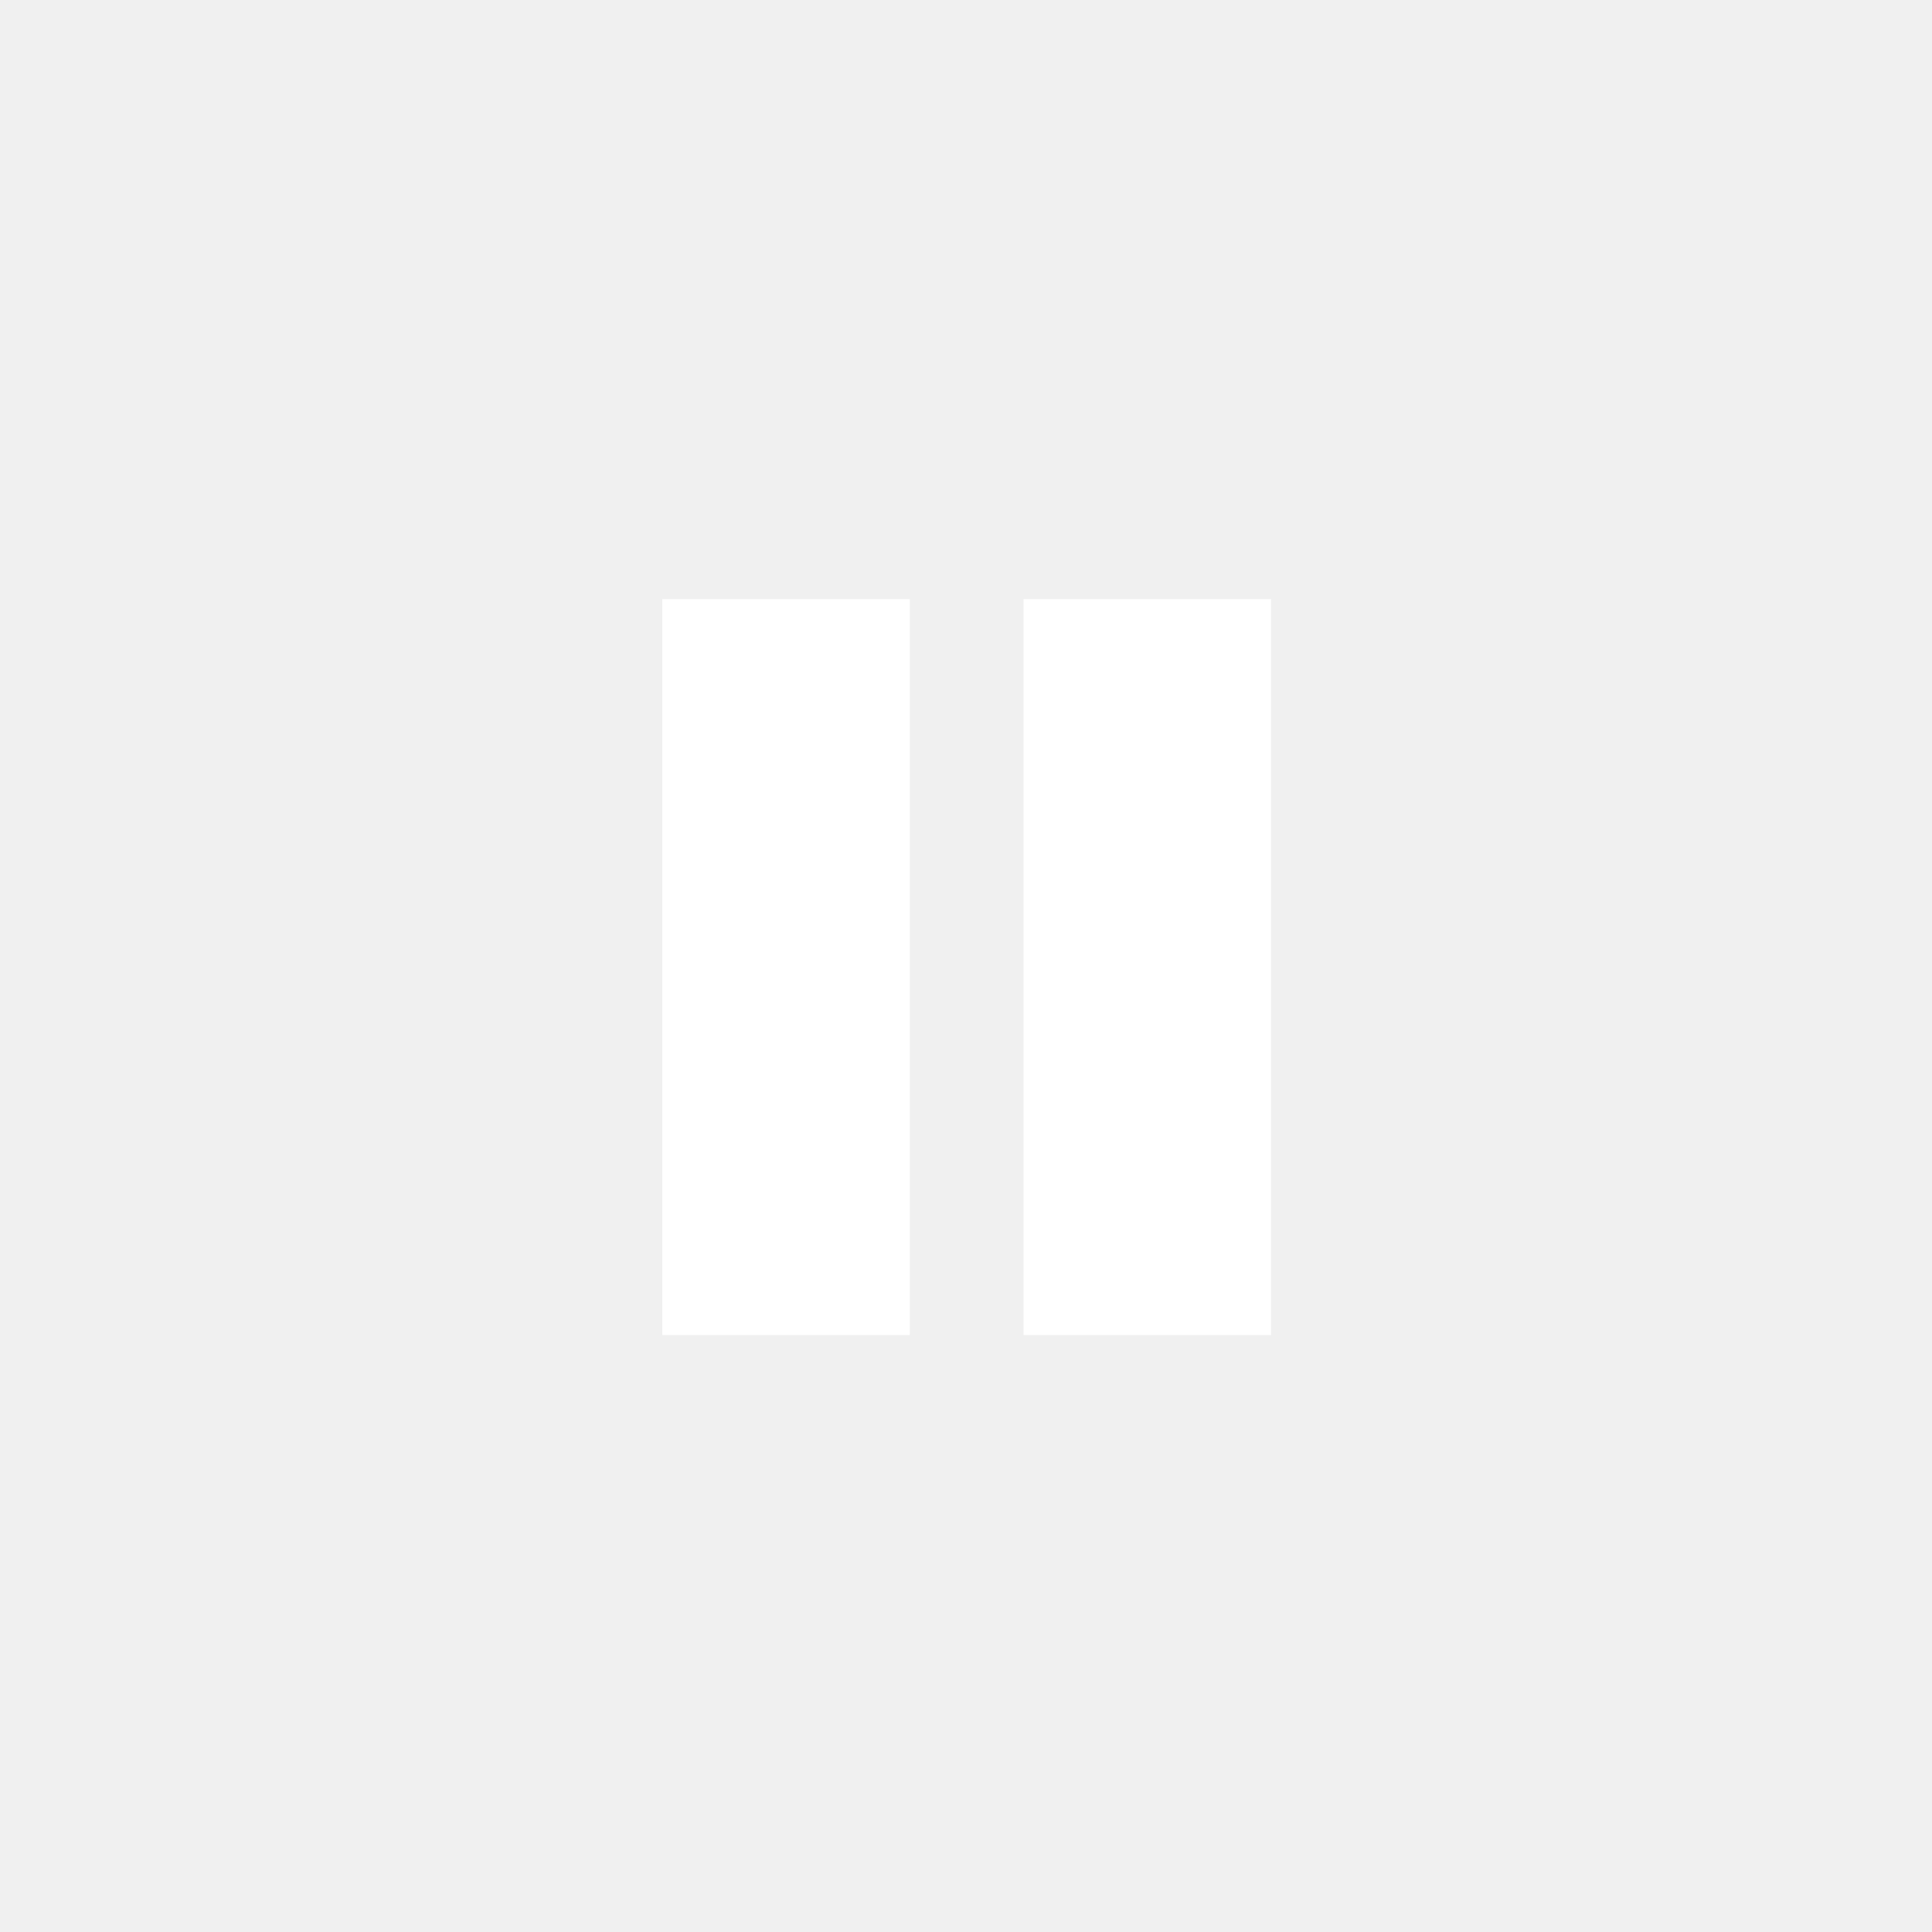
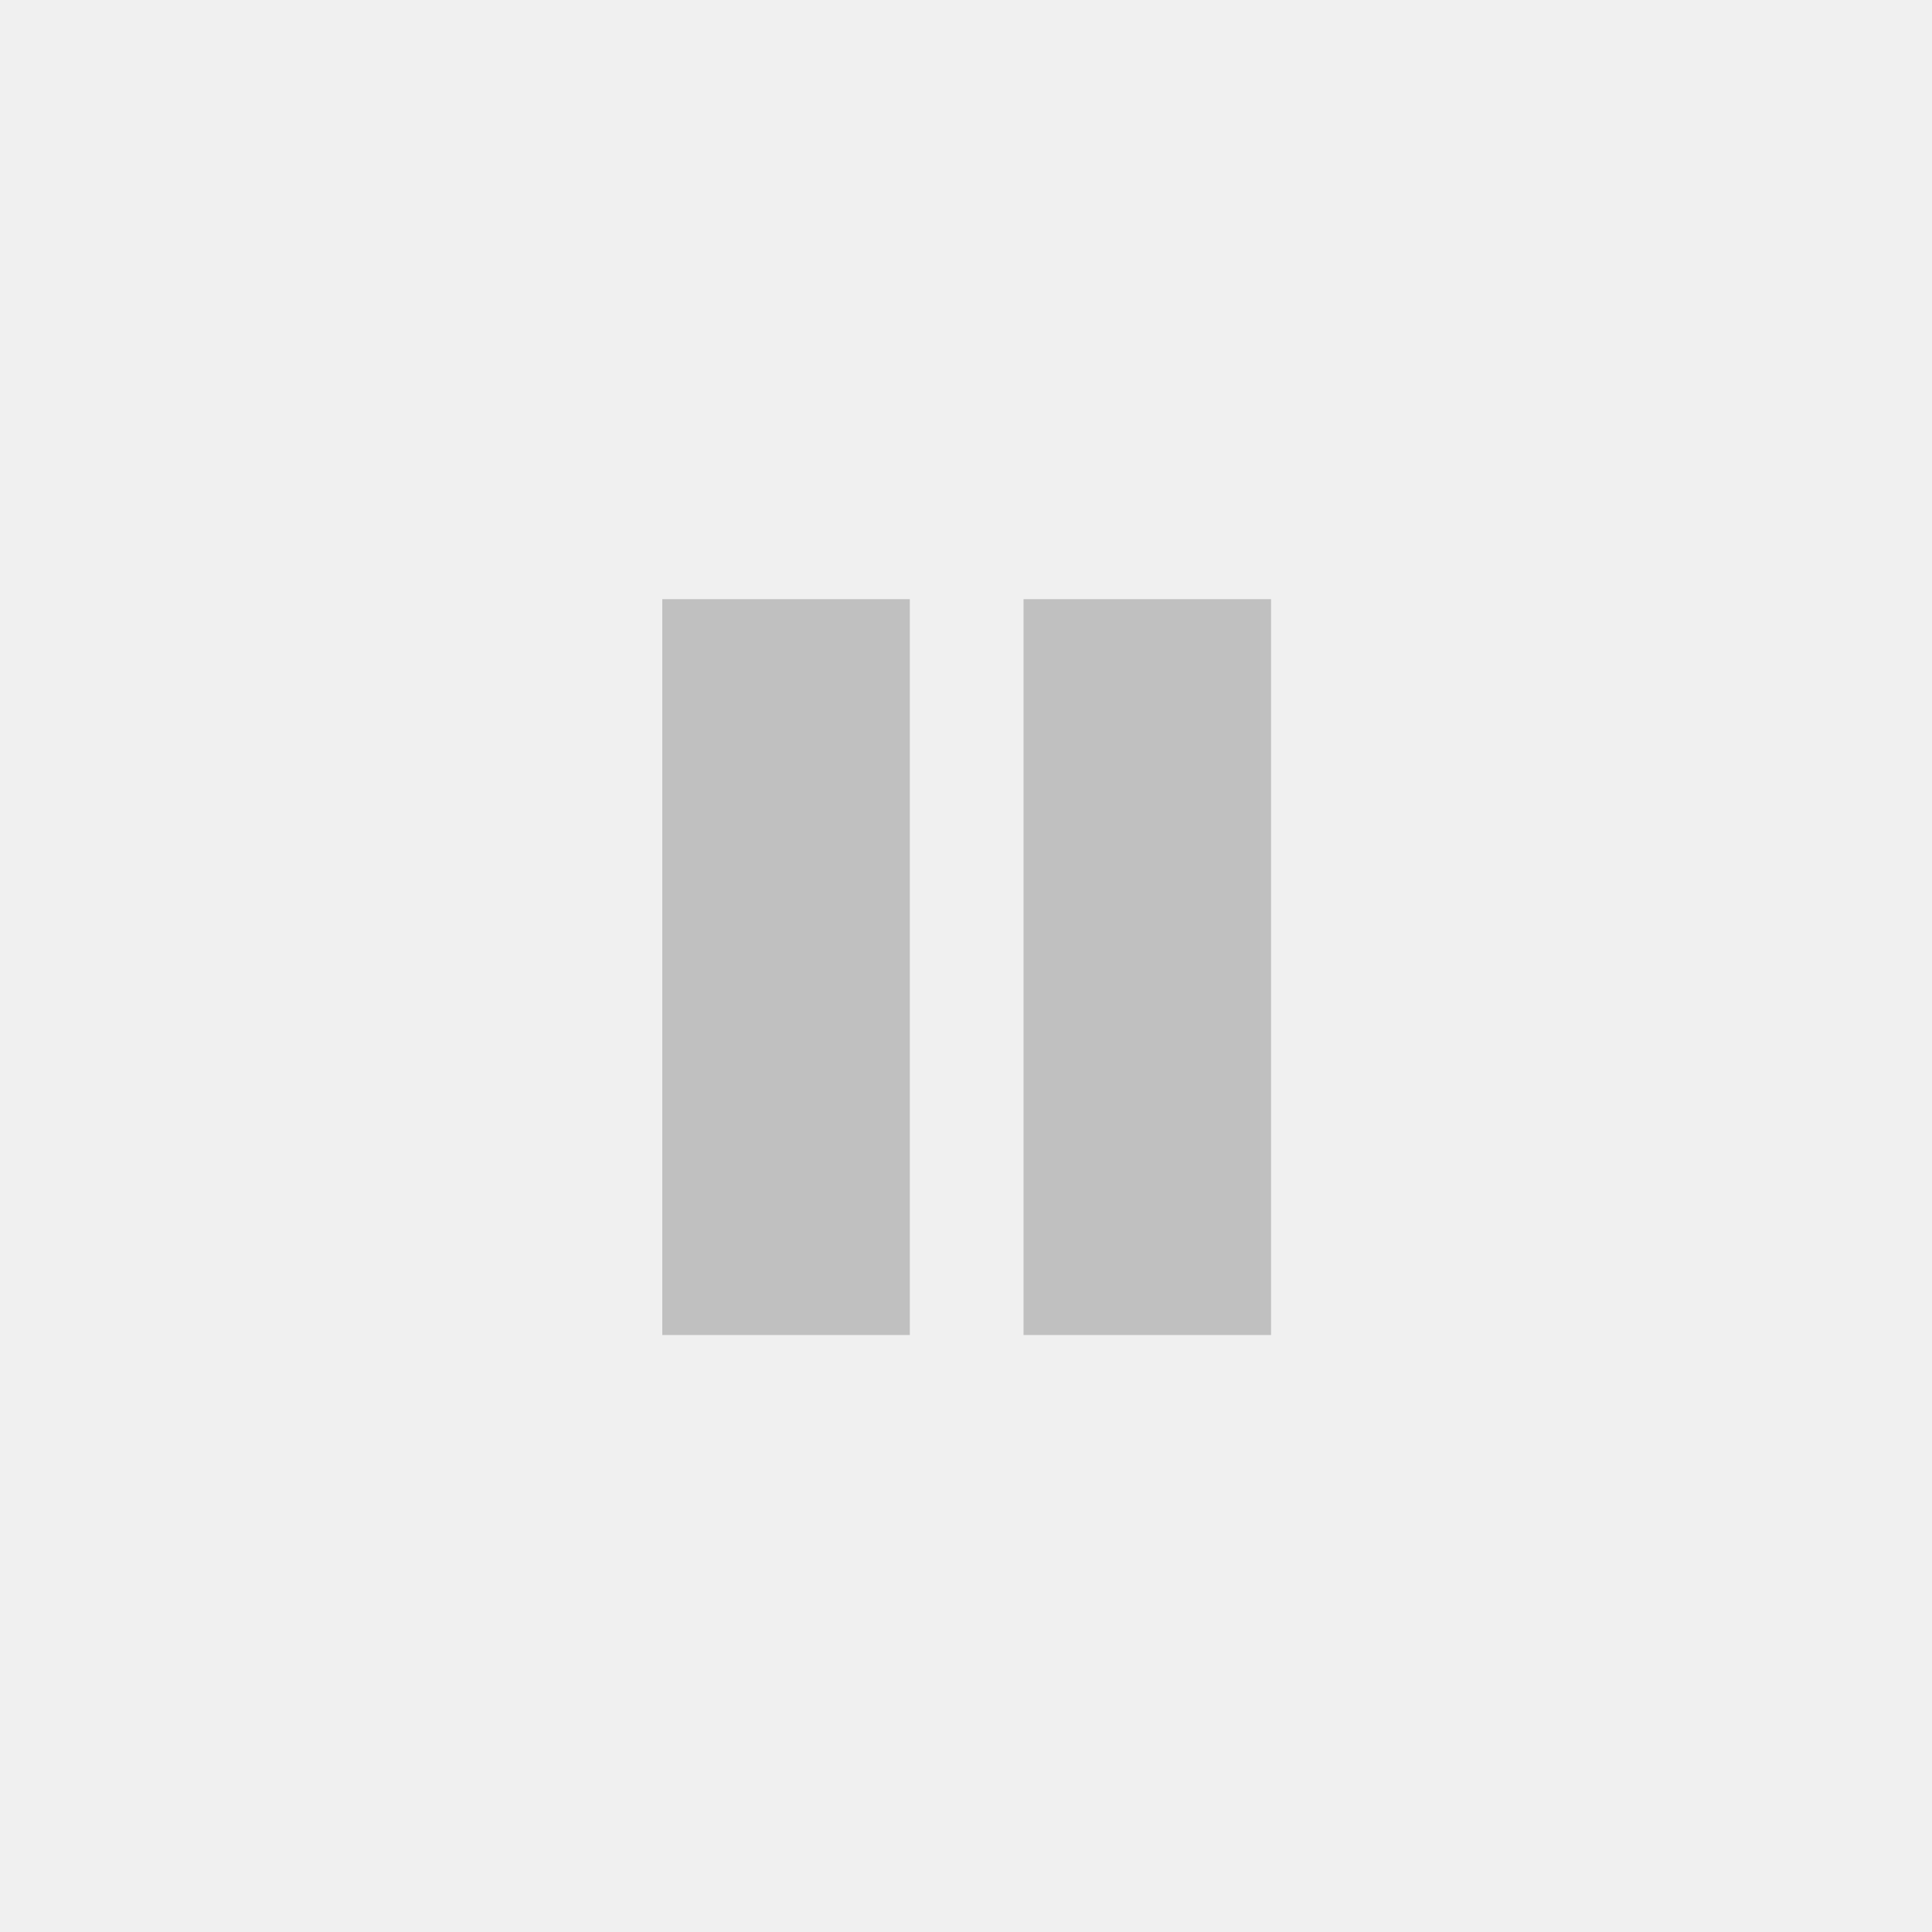
<svg xmlns="http://www.w3.org/2000/svg" version="1.1" id="svg3974" x="0px" y="0px" viewBox="0 0 36.1 36.1" style="enable-background:new 0 0 36.1 36.1;" xml:space="preserve">
  <style type="text/css">
	.st0{display:none;fill:#3E3E3E;}
	.st1{display:none;}
- 	.st2{fill:#FFFFFF;}
+ 	.st2{fill:#C0C0C0;}
</style>
  <g id="g3982" transform="matrix(1.25,0,0,-1.25,0,36.0705)">
-     <path id="path3984" class="st0" d="M0.5,0.5h27.9v27.9H0.5C0.5,28.4,0.5,0.5,0.5,0.5z" />
+     <path id="path3984" class="st0" d="M0.5,0.5h27.9v27.9H0.5V0.5z" />
    <path id="path3986" class="st1" d="M0,0h28.9v28.9H0V0z M1,27.9h26.9V1H1V27.9z" />
    <path id="path3988" class="st2" d="M15.3,19.9H19v-11h-3.7V19.9z" />
    <path id="path3990" class="st2" d="M9.9,19.9h3.7v-11H9.9V19.9z" />
  </g>
</svg>
